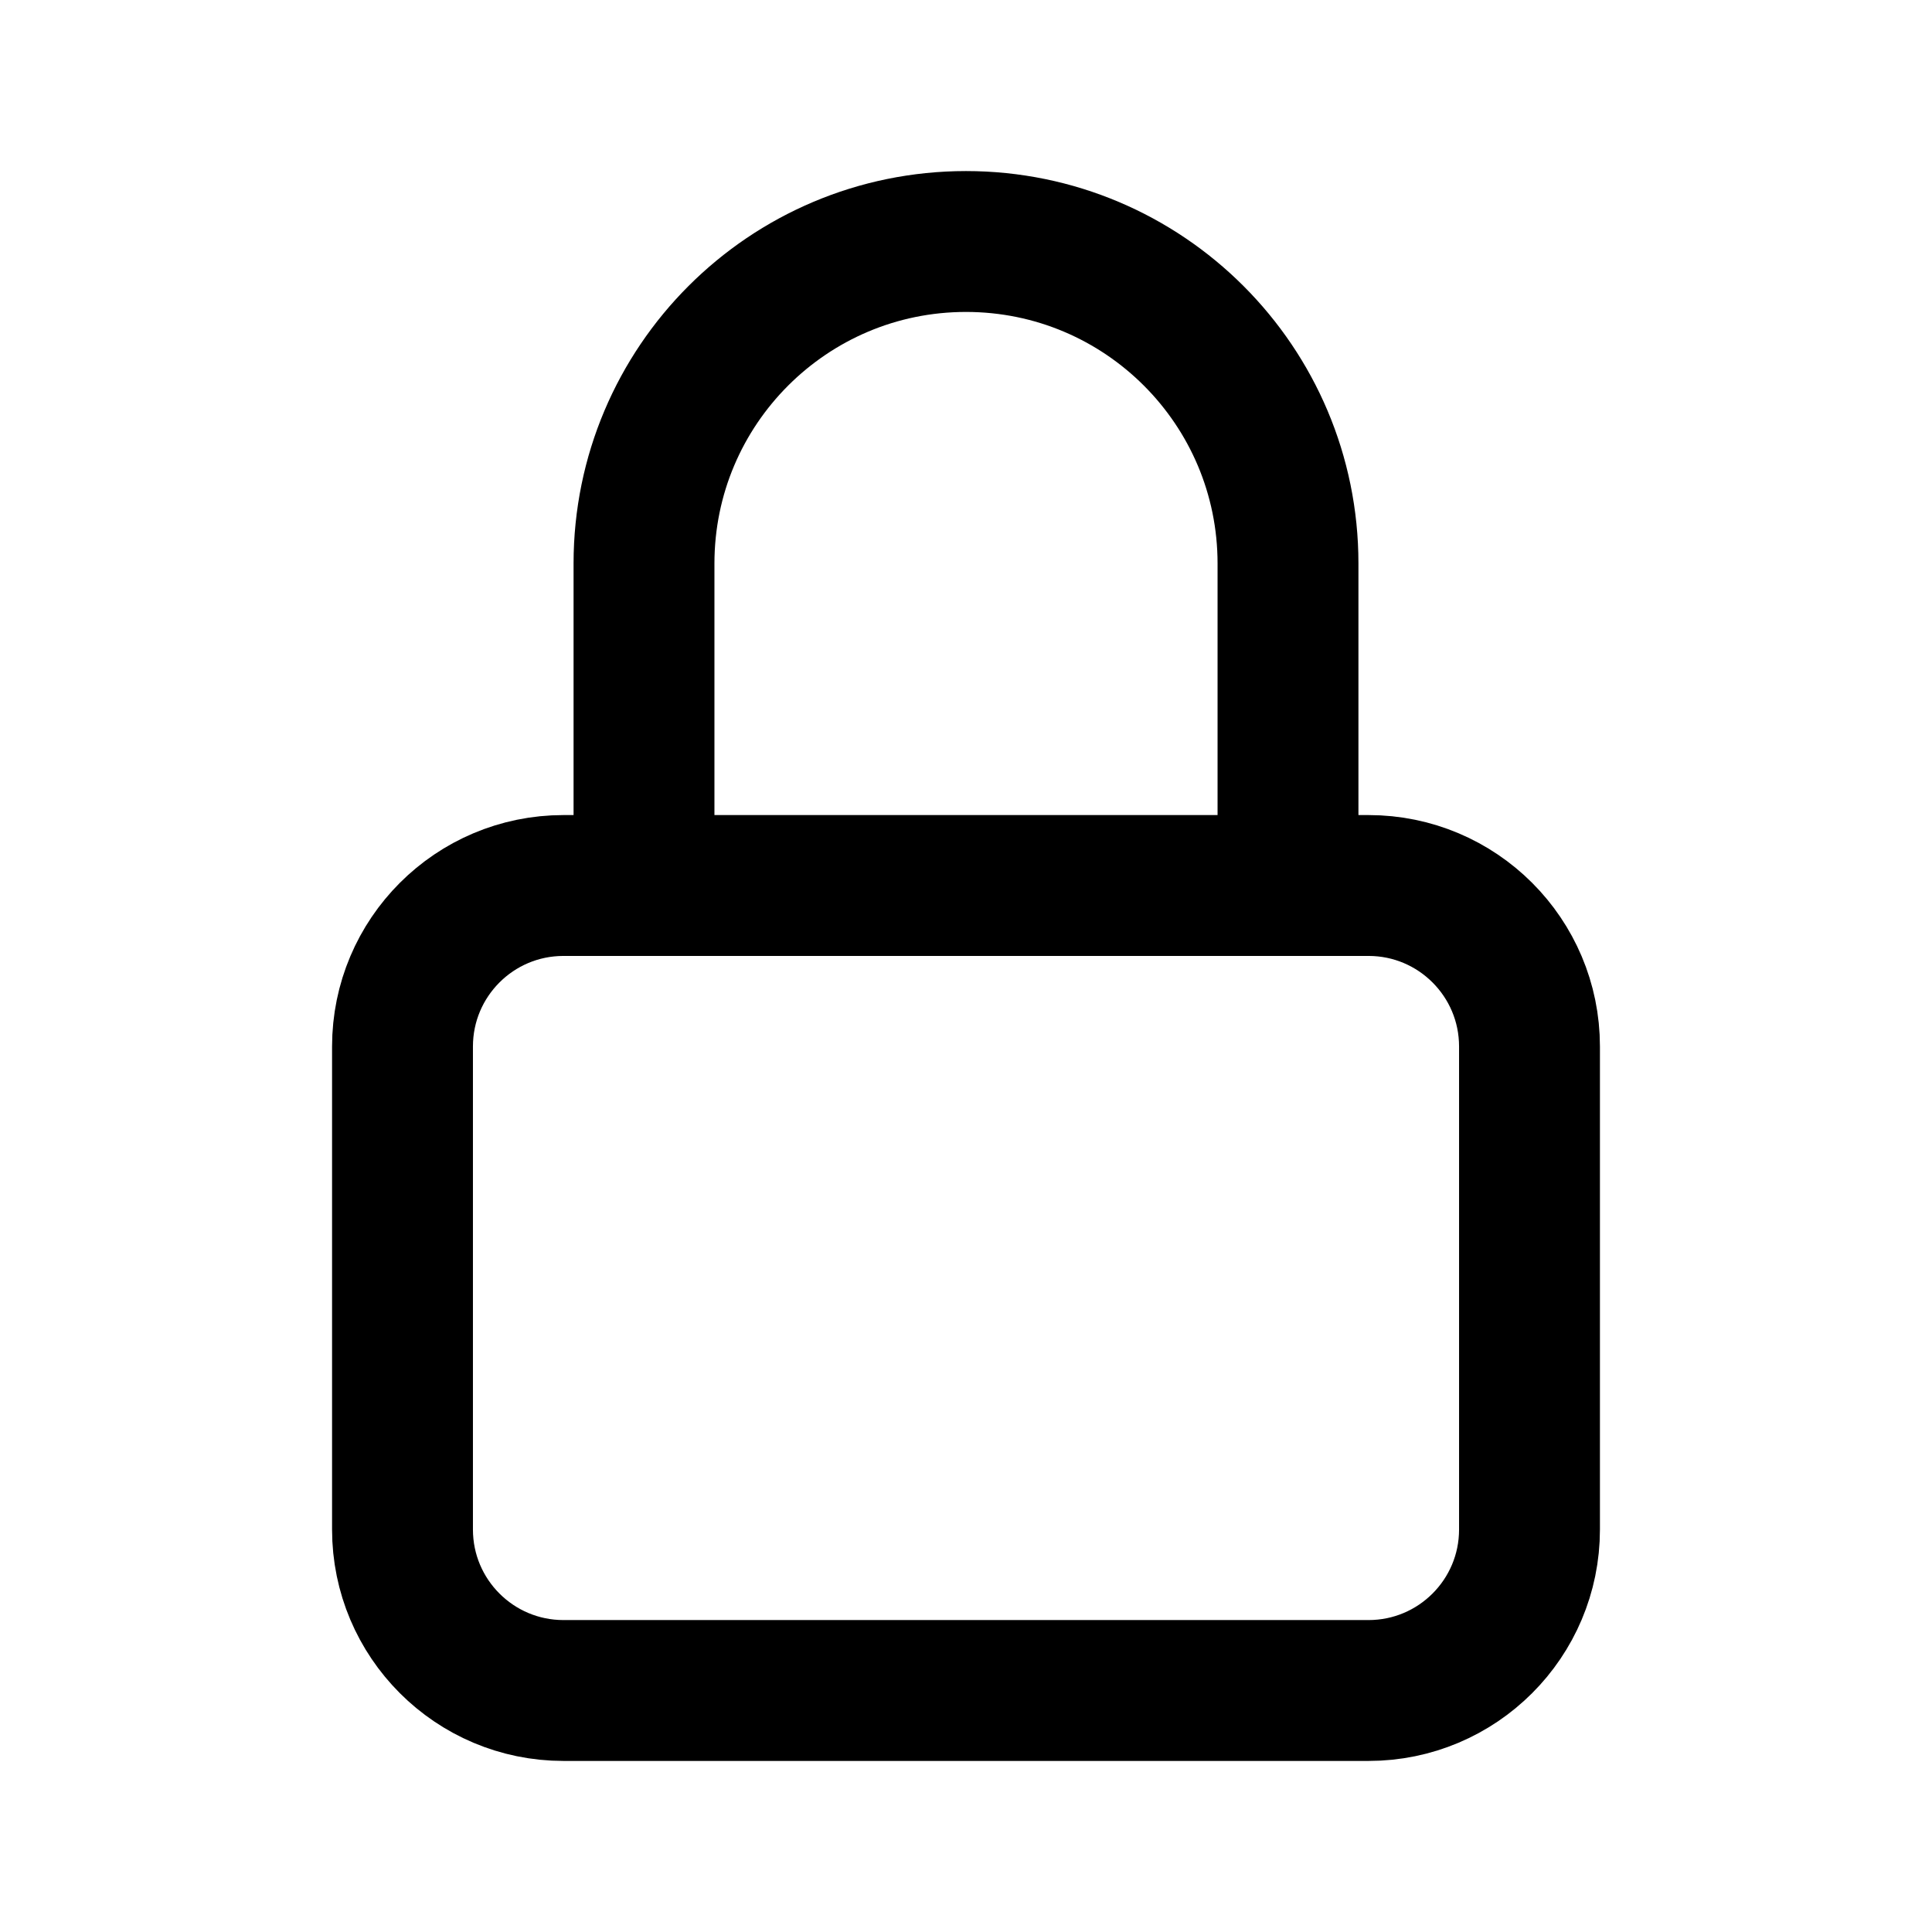
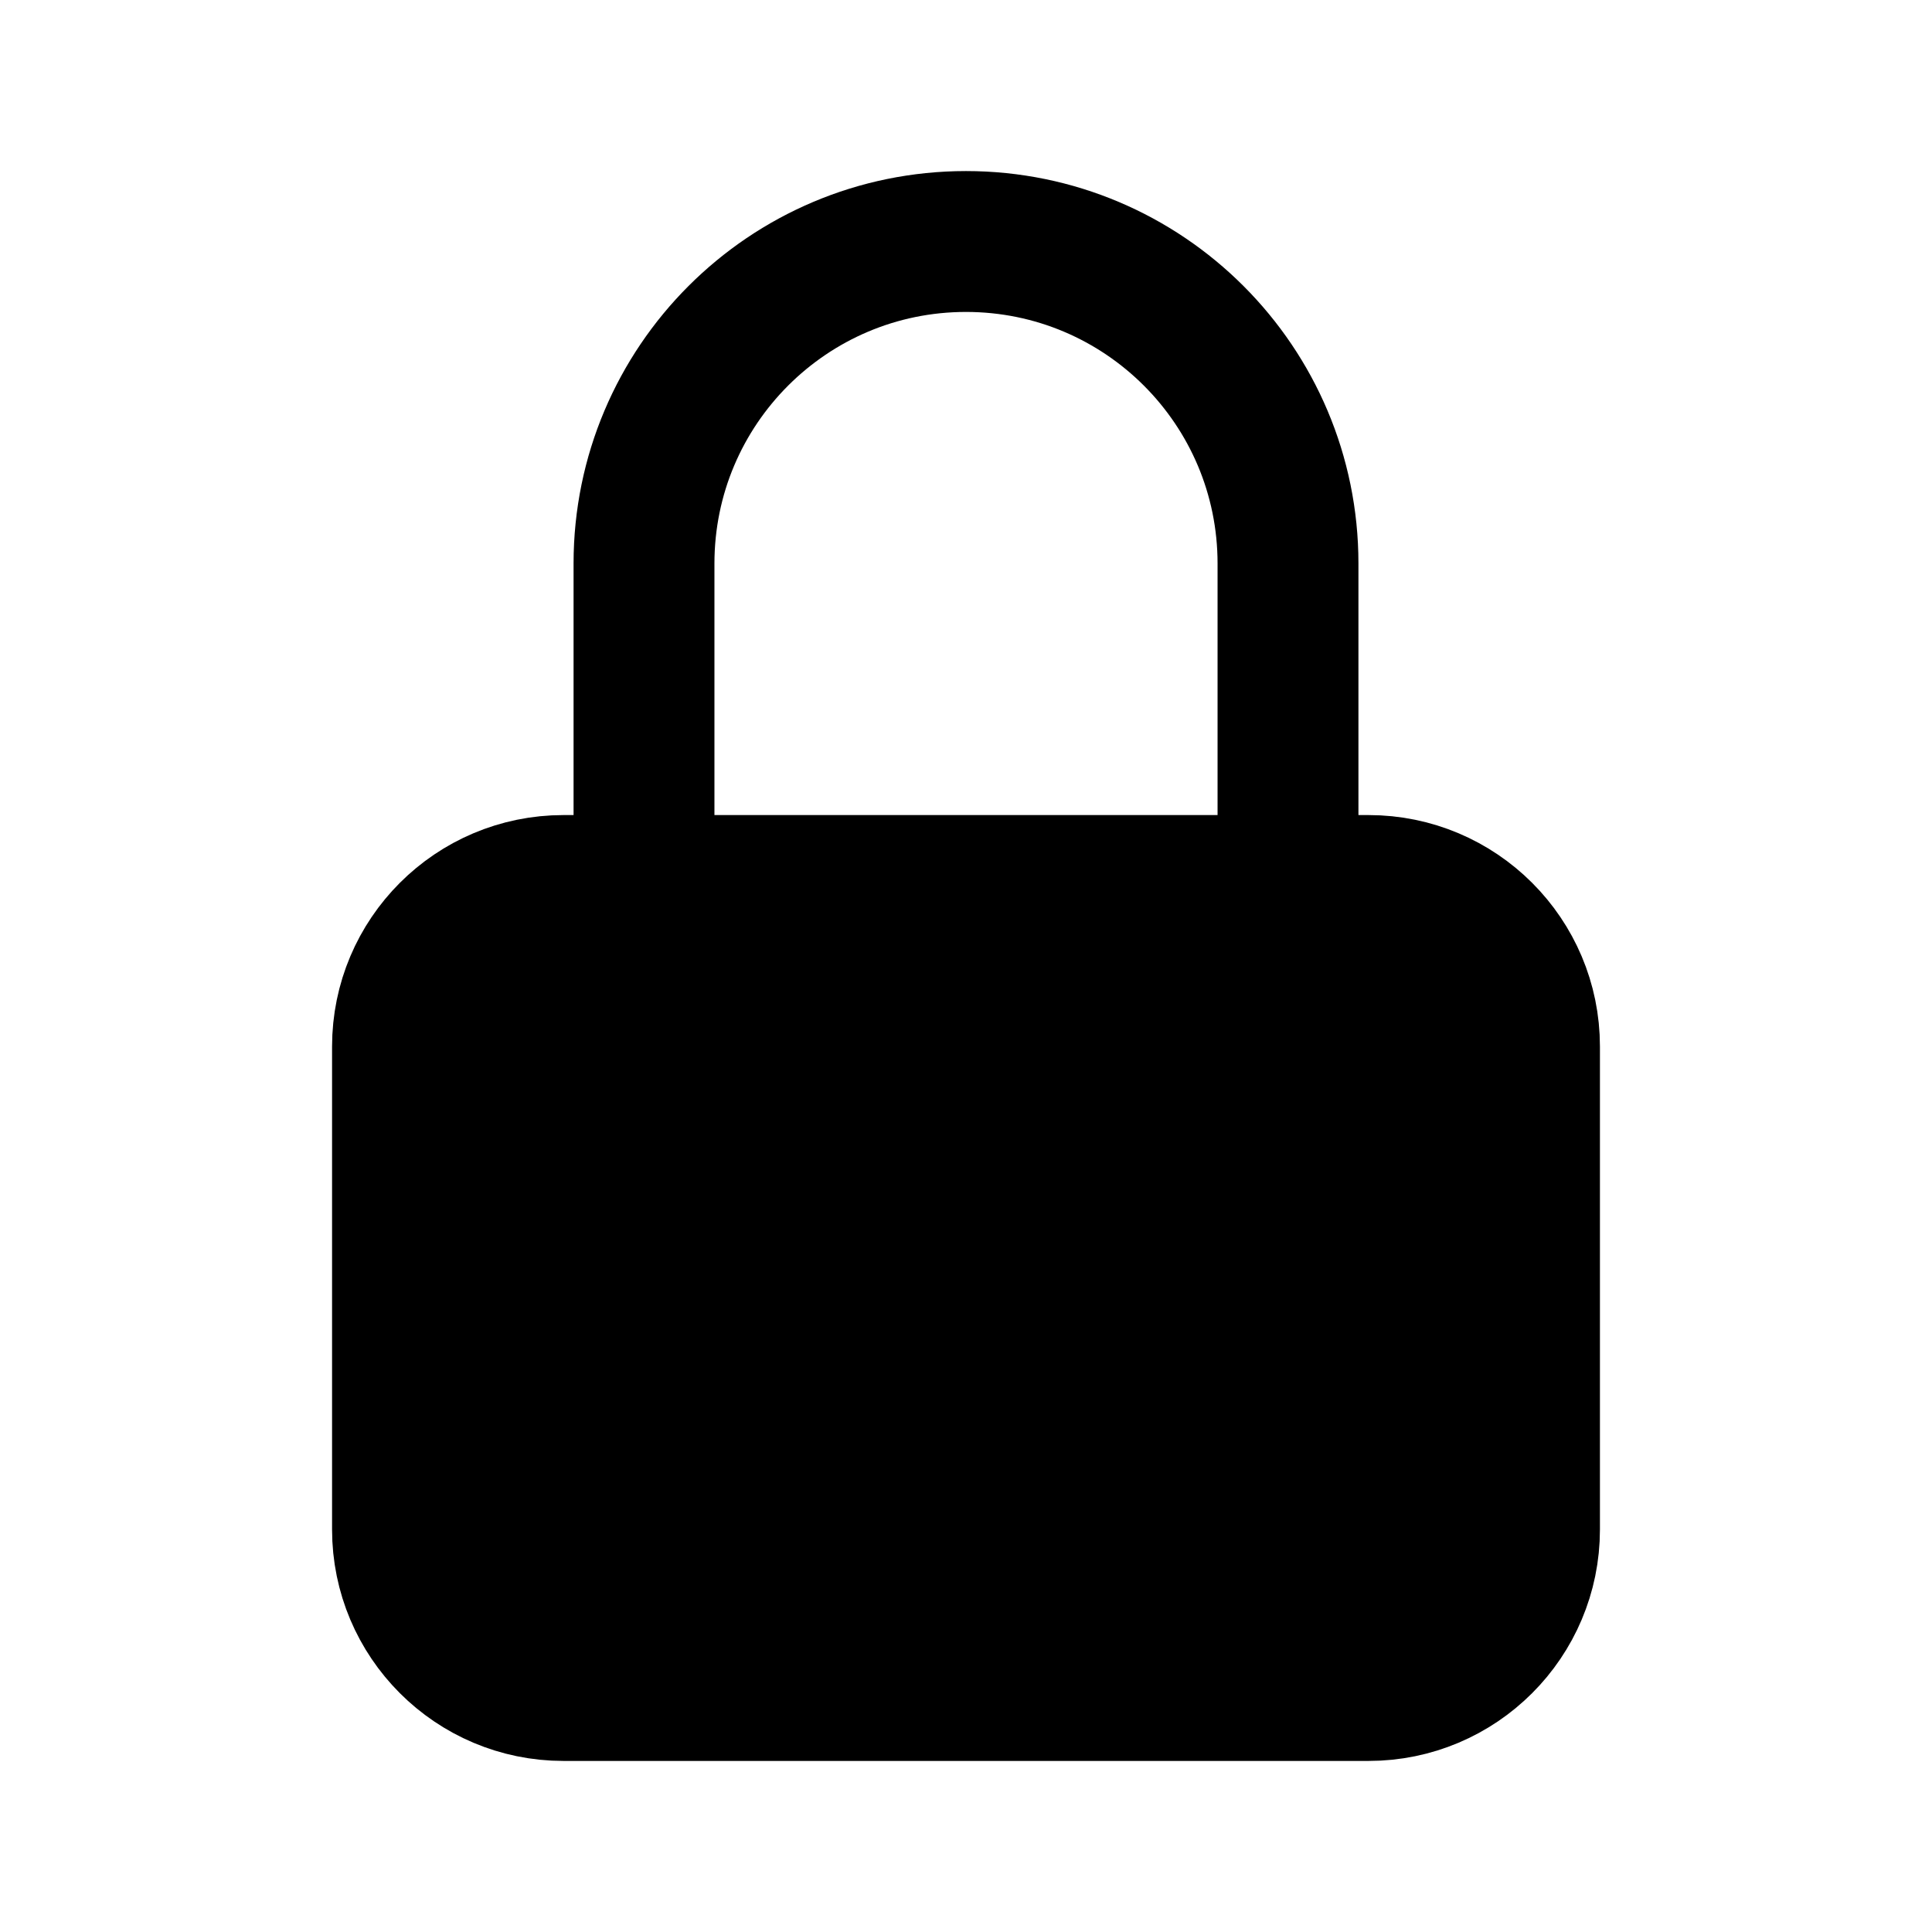
<svg xmlns="http://www.w3.org/2000/svg" viewBox="0 0 24 24" fill="none">
-   <rect x="5" y="11" width="14" height="10" rx="2" stroke="currentColor" stroke-width="1.75" stroke-linecap="round" stroke-linejoin="round" />
+   <rect x="5" y="11" width="14" height="10" rx="2" fill="currentColor" stroke="currentColor" stroke-width="1.75" stroke-linecap="round" stroke-linejoin="round" />
  <path d="M8 11V7a4 4 0 0 1 8 0v4" stroke="currentColor" stroke-width="1.75" stroke-linecap="round" stroke-linejoin="round" />
</svg>
